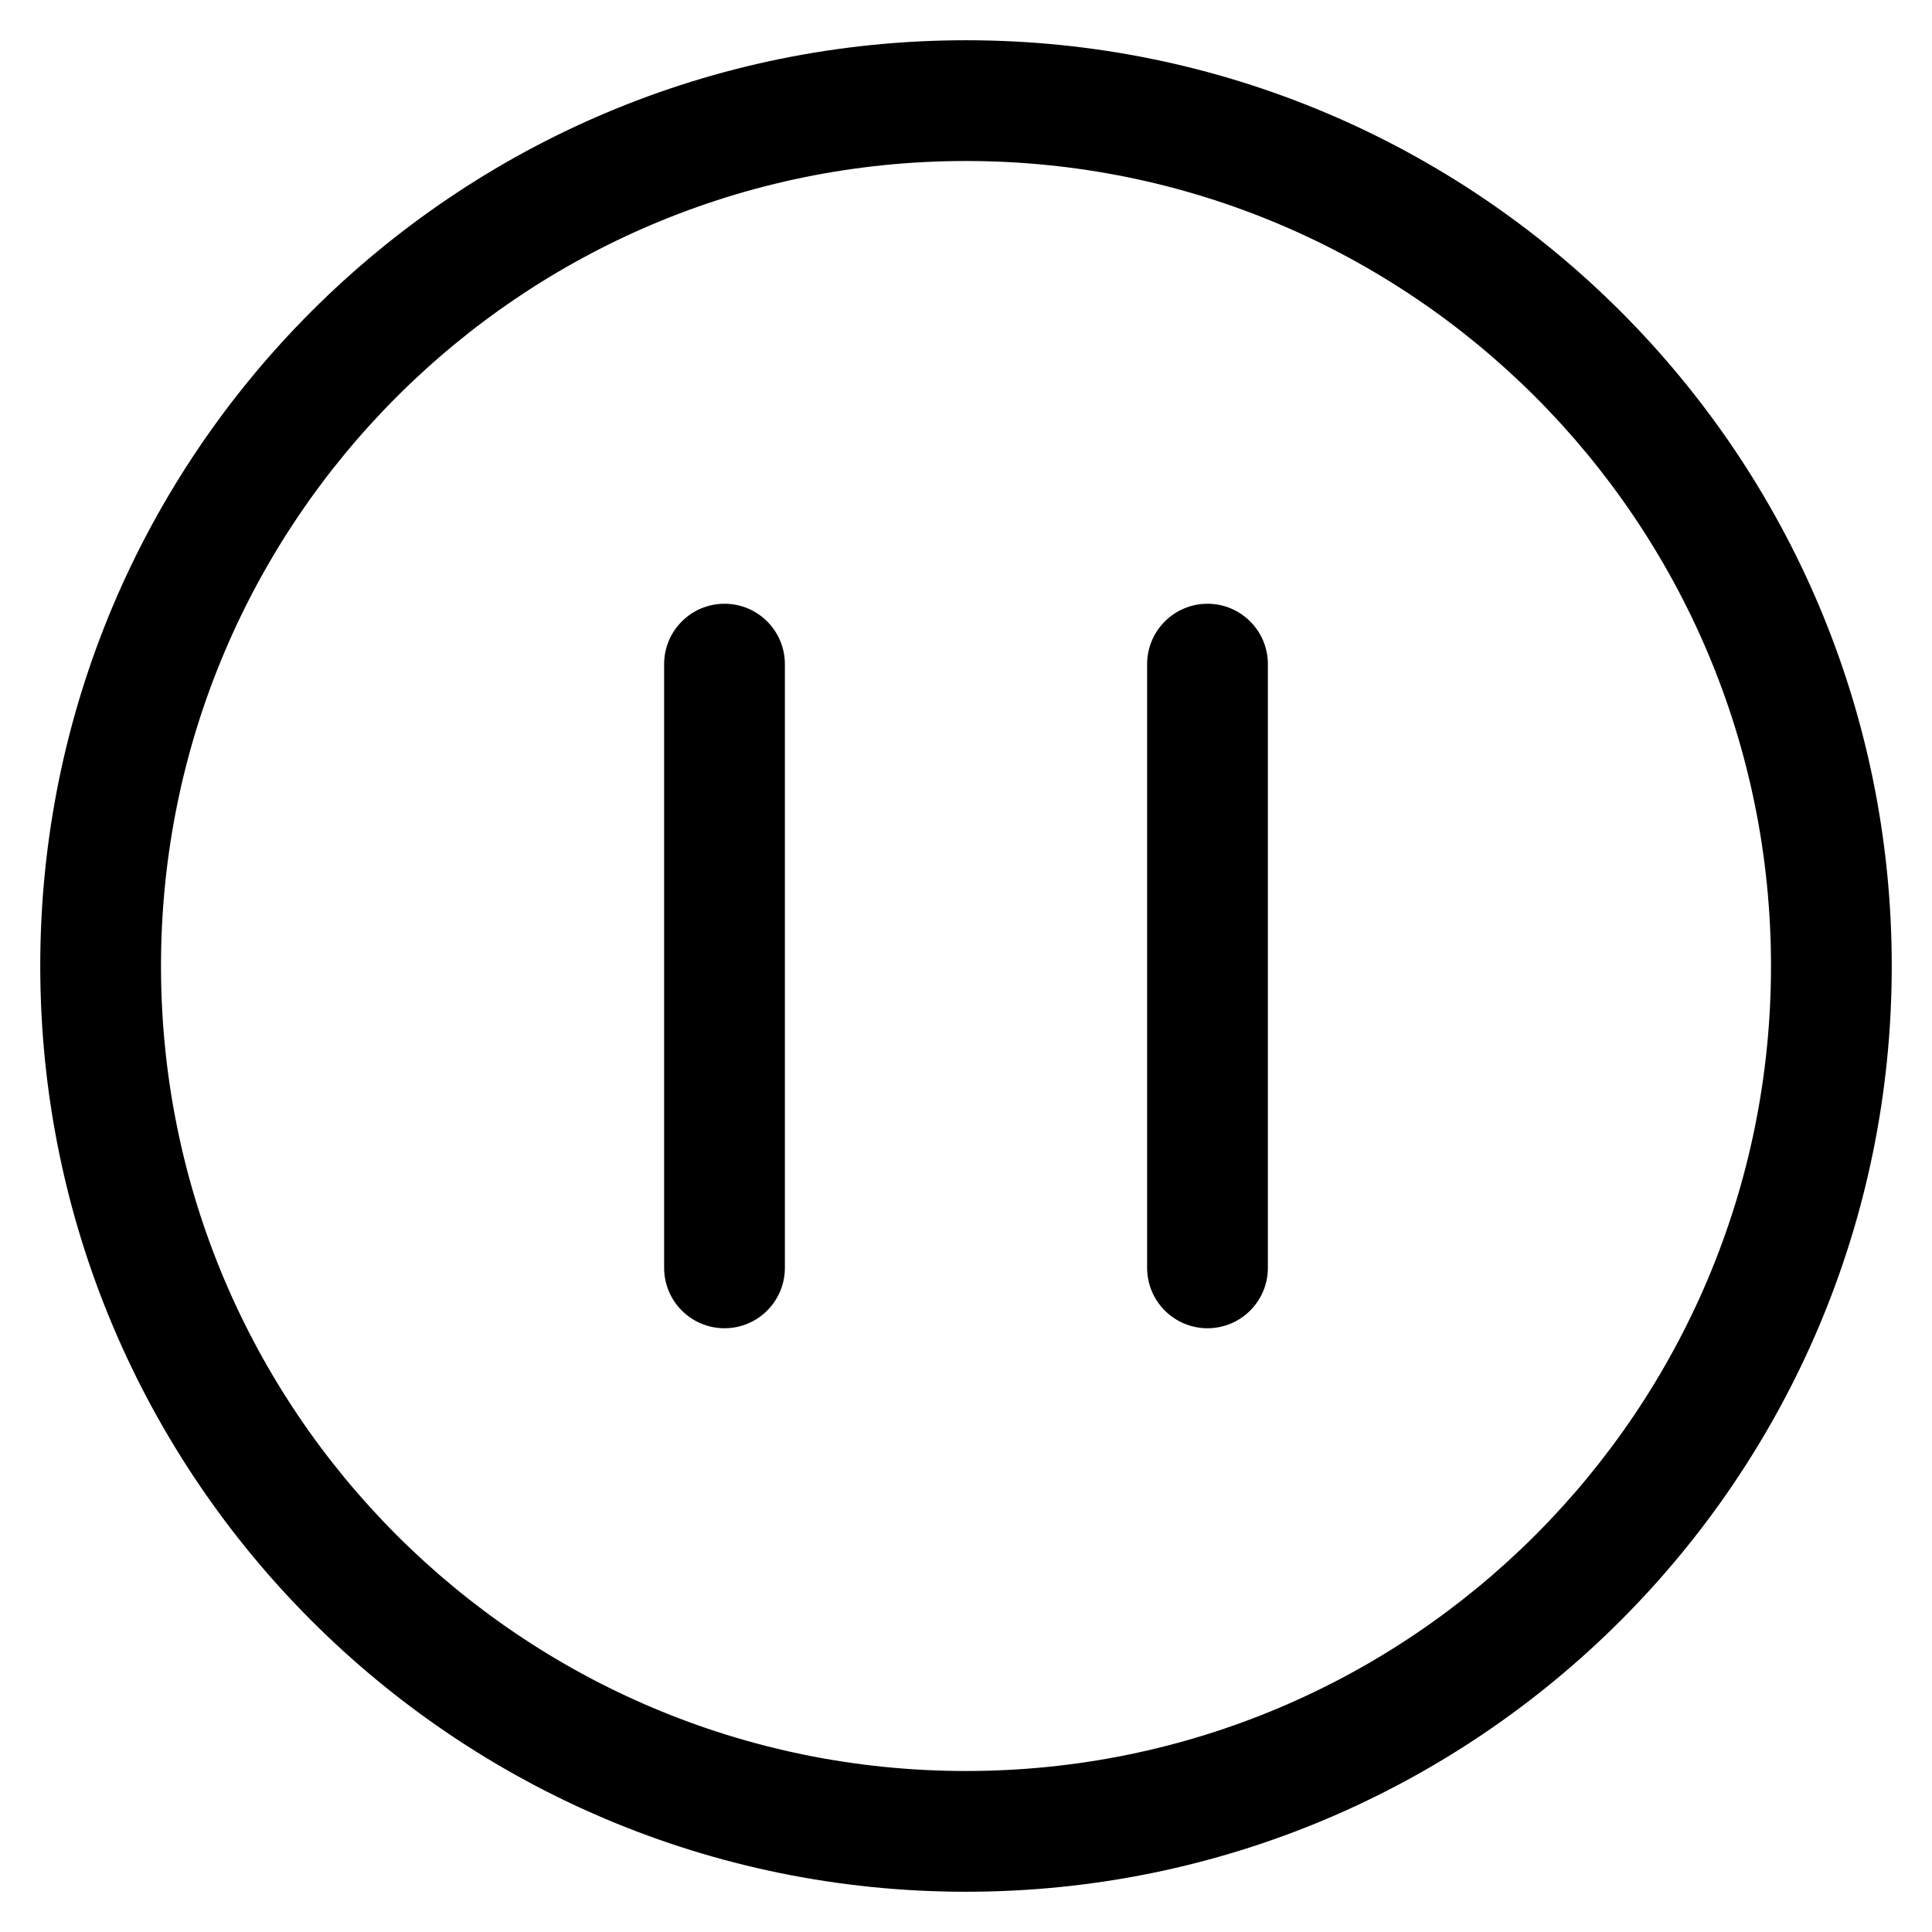
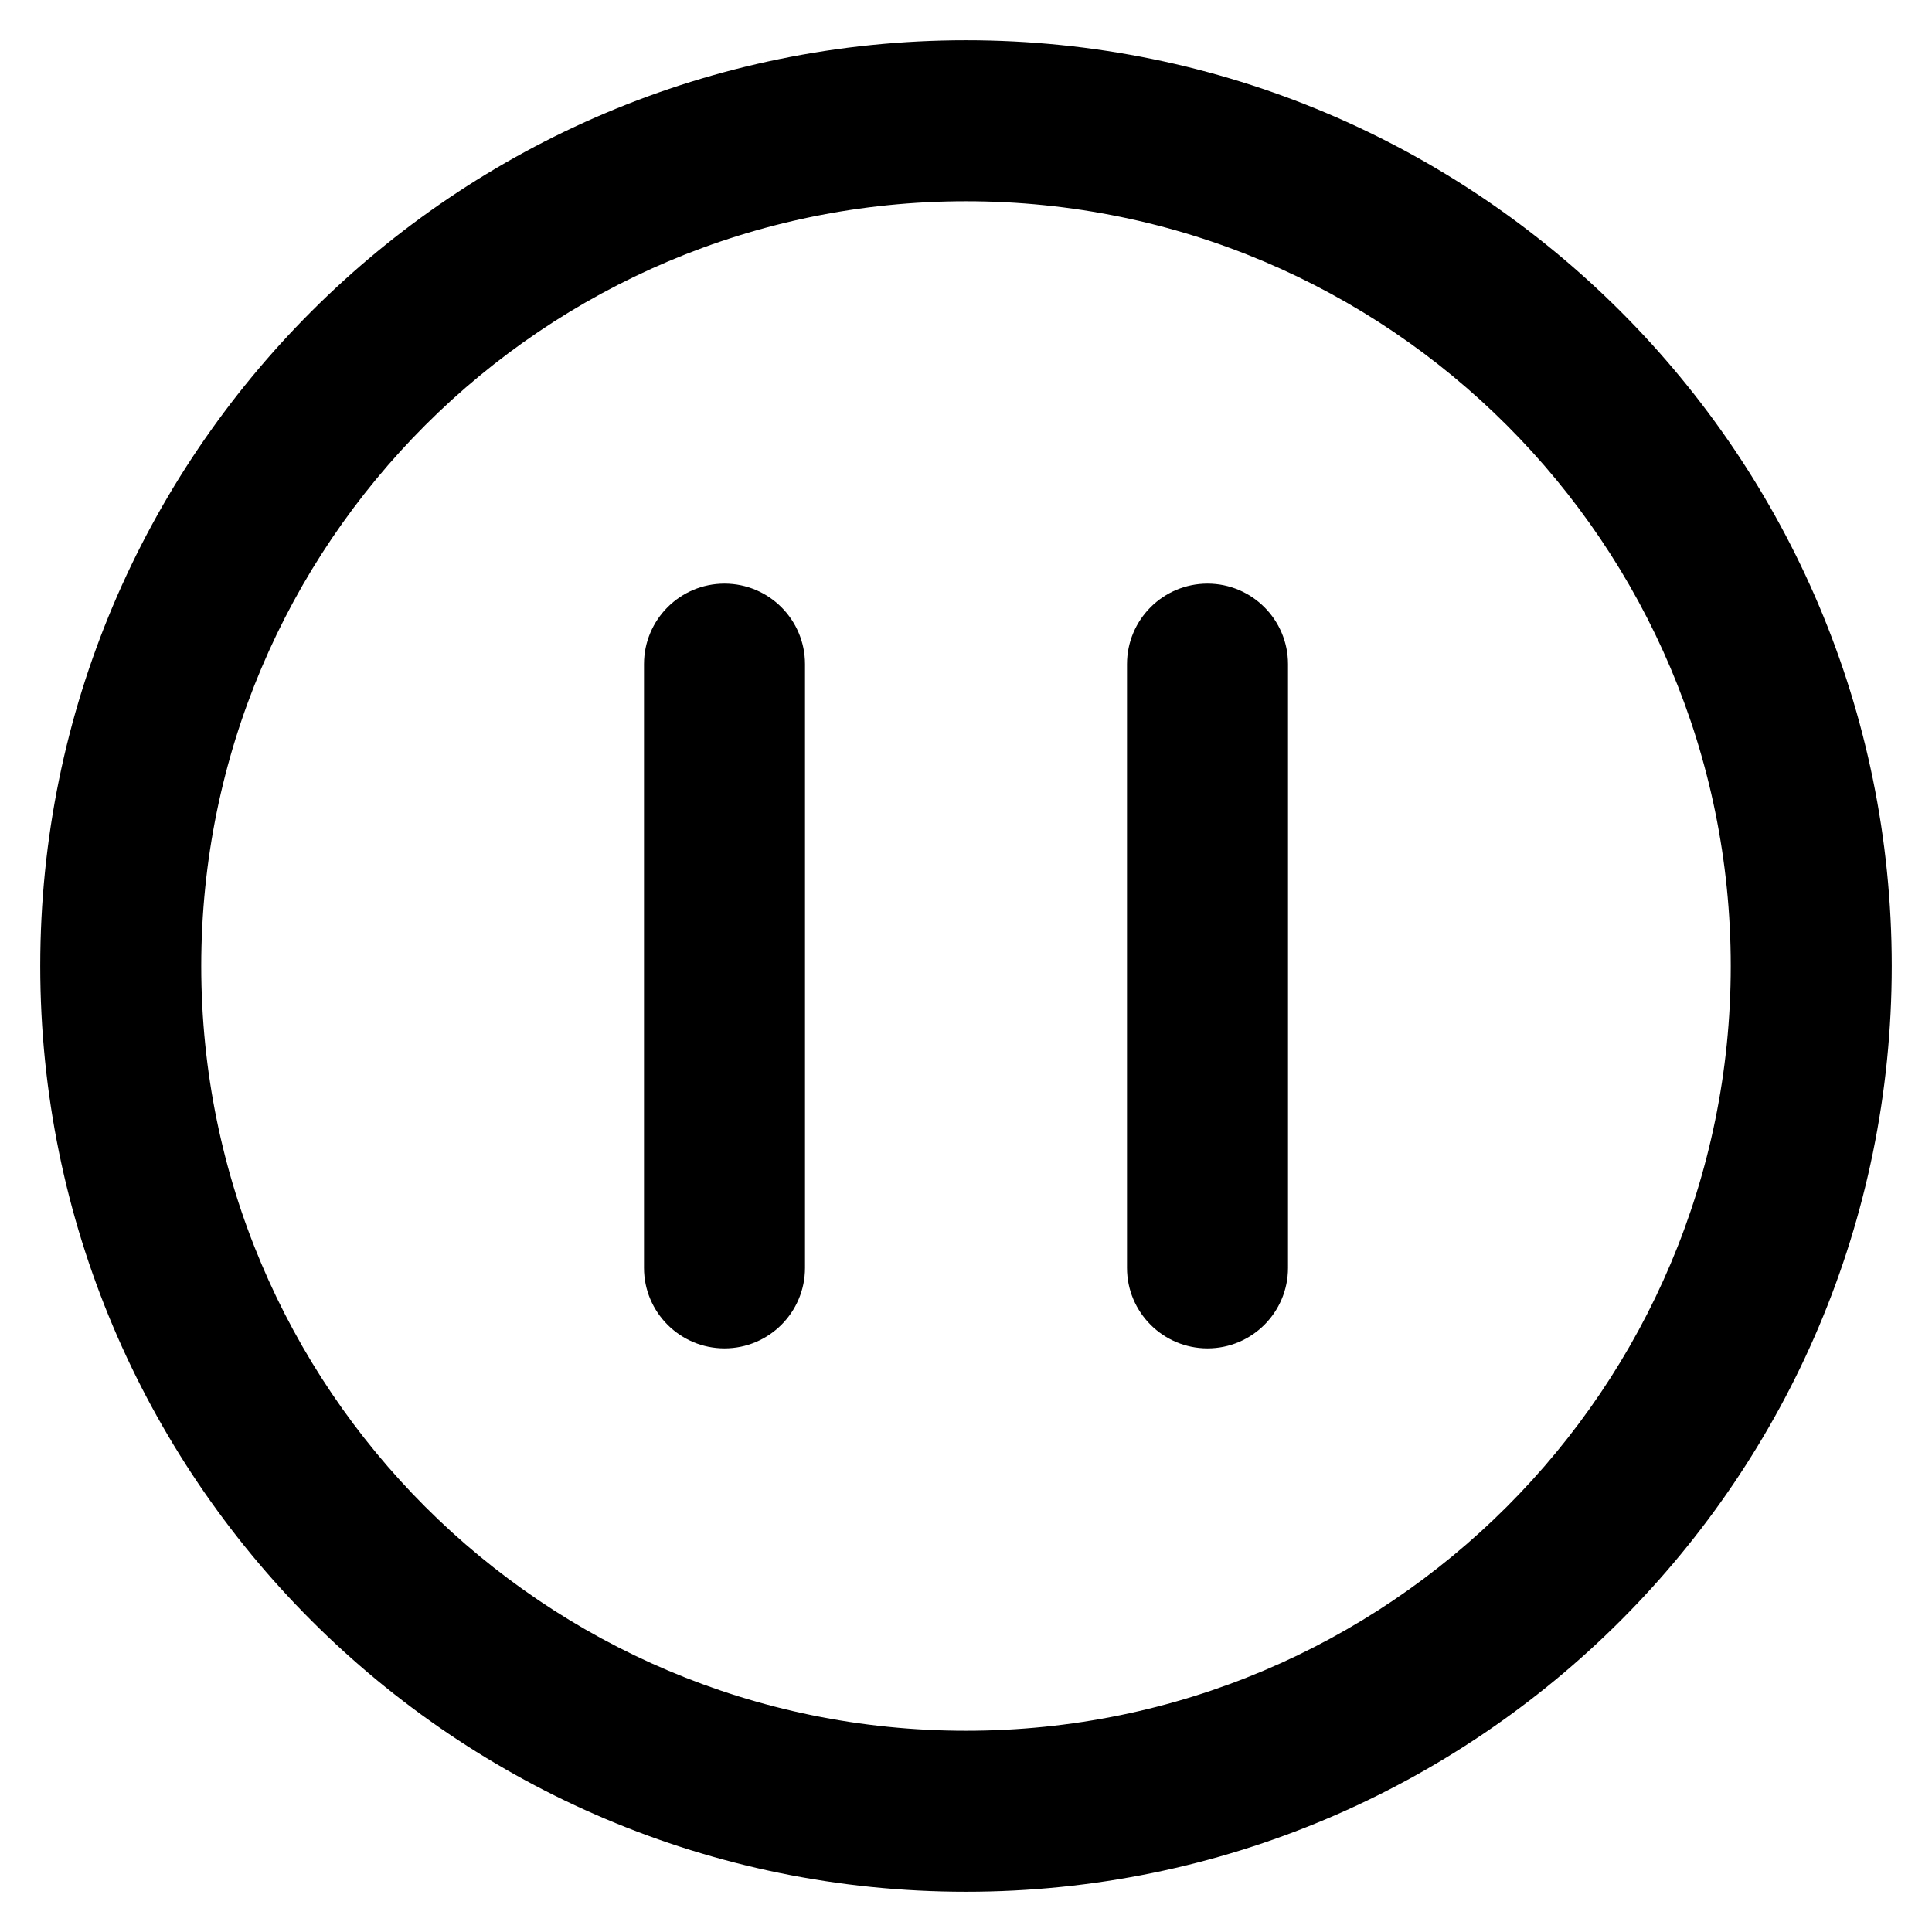
<svg xmlns="http://www.w3.org/2000/svg" width="24" height="24" viewBox="0 0 24 24" fill="none" data-fui-icon="true">
-   <path d="M12 0.5C18.351 0.5 23.5 5.649 23.5 12C23.5 18.351 18.351 23.5 12 23.5C5.649 23.5 0.5 18.351 0.5 12C0.5 5.649 5.649 0.5 12 0.5ZM12 2C6.477 2 2 6.477 2 12C2 17.523 6.477 22 12 22C17.523 22 22 17.523 22 12C22 6.477 17.523 2 12 2ZM9 7.5C9.414 7.5 9.75 7.836 9.75 8.25V15.75C9.75 16.164 9.414 16.5 9 16.5C8.586 16.5 8.25 16.164 8.25 15.75V8.25C8.25 7.836 8.586 7.5 9 7.5ZM15 7.5C15.414 7.5 15.75 7.836 15.75 8.25V15.75C15.75 16.164 15.414 16.5 15 16.5C14.586 16.5 14.25 16.164 14.25 15.75V8.25C14.25 7.836 14.586 7.5 15 7.5Z" fill="currentColor" />
+   <path d="M12 0.5C18.351 0.5 23.5 5.649 23.5 12C23.5 18.351 18.351 23.5 12 23.5C5.649 23.5 0.5 18.351 0.5 12C0.5 5.649 5.649 0.5 12 0.5ZM12 2.5C6.753 2.5 2.5 6.753 2.5 12C2.5 17.247 6.753 21.5 12 21.5C17.247 21.5 21.5 17.247 21.5 12C21.5 6.753 17.247 2.5 12 2.5ZM9 7.25C9.552 7.25 10 7.698 10 8.25V15.75C10 16.302 9.552 16.75 9 16.75C8.448 16.75 8 16.302 8 15.75V8.25C8 7.698 8.448 7.25 9 7.25ZM15 7.25C15.552 7.25 16 7.698 16 8.25V15.75C16 16.302 15.552 16.75 15 16.75C14.448 16.75 14 16.302 14 15.75V8.25C14 7.698 14.448 7.25 15 7.25Z" fill="currentColor" />
</svg>
